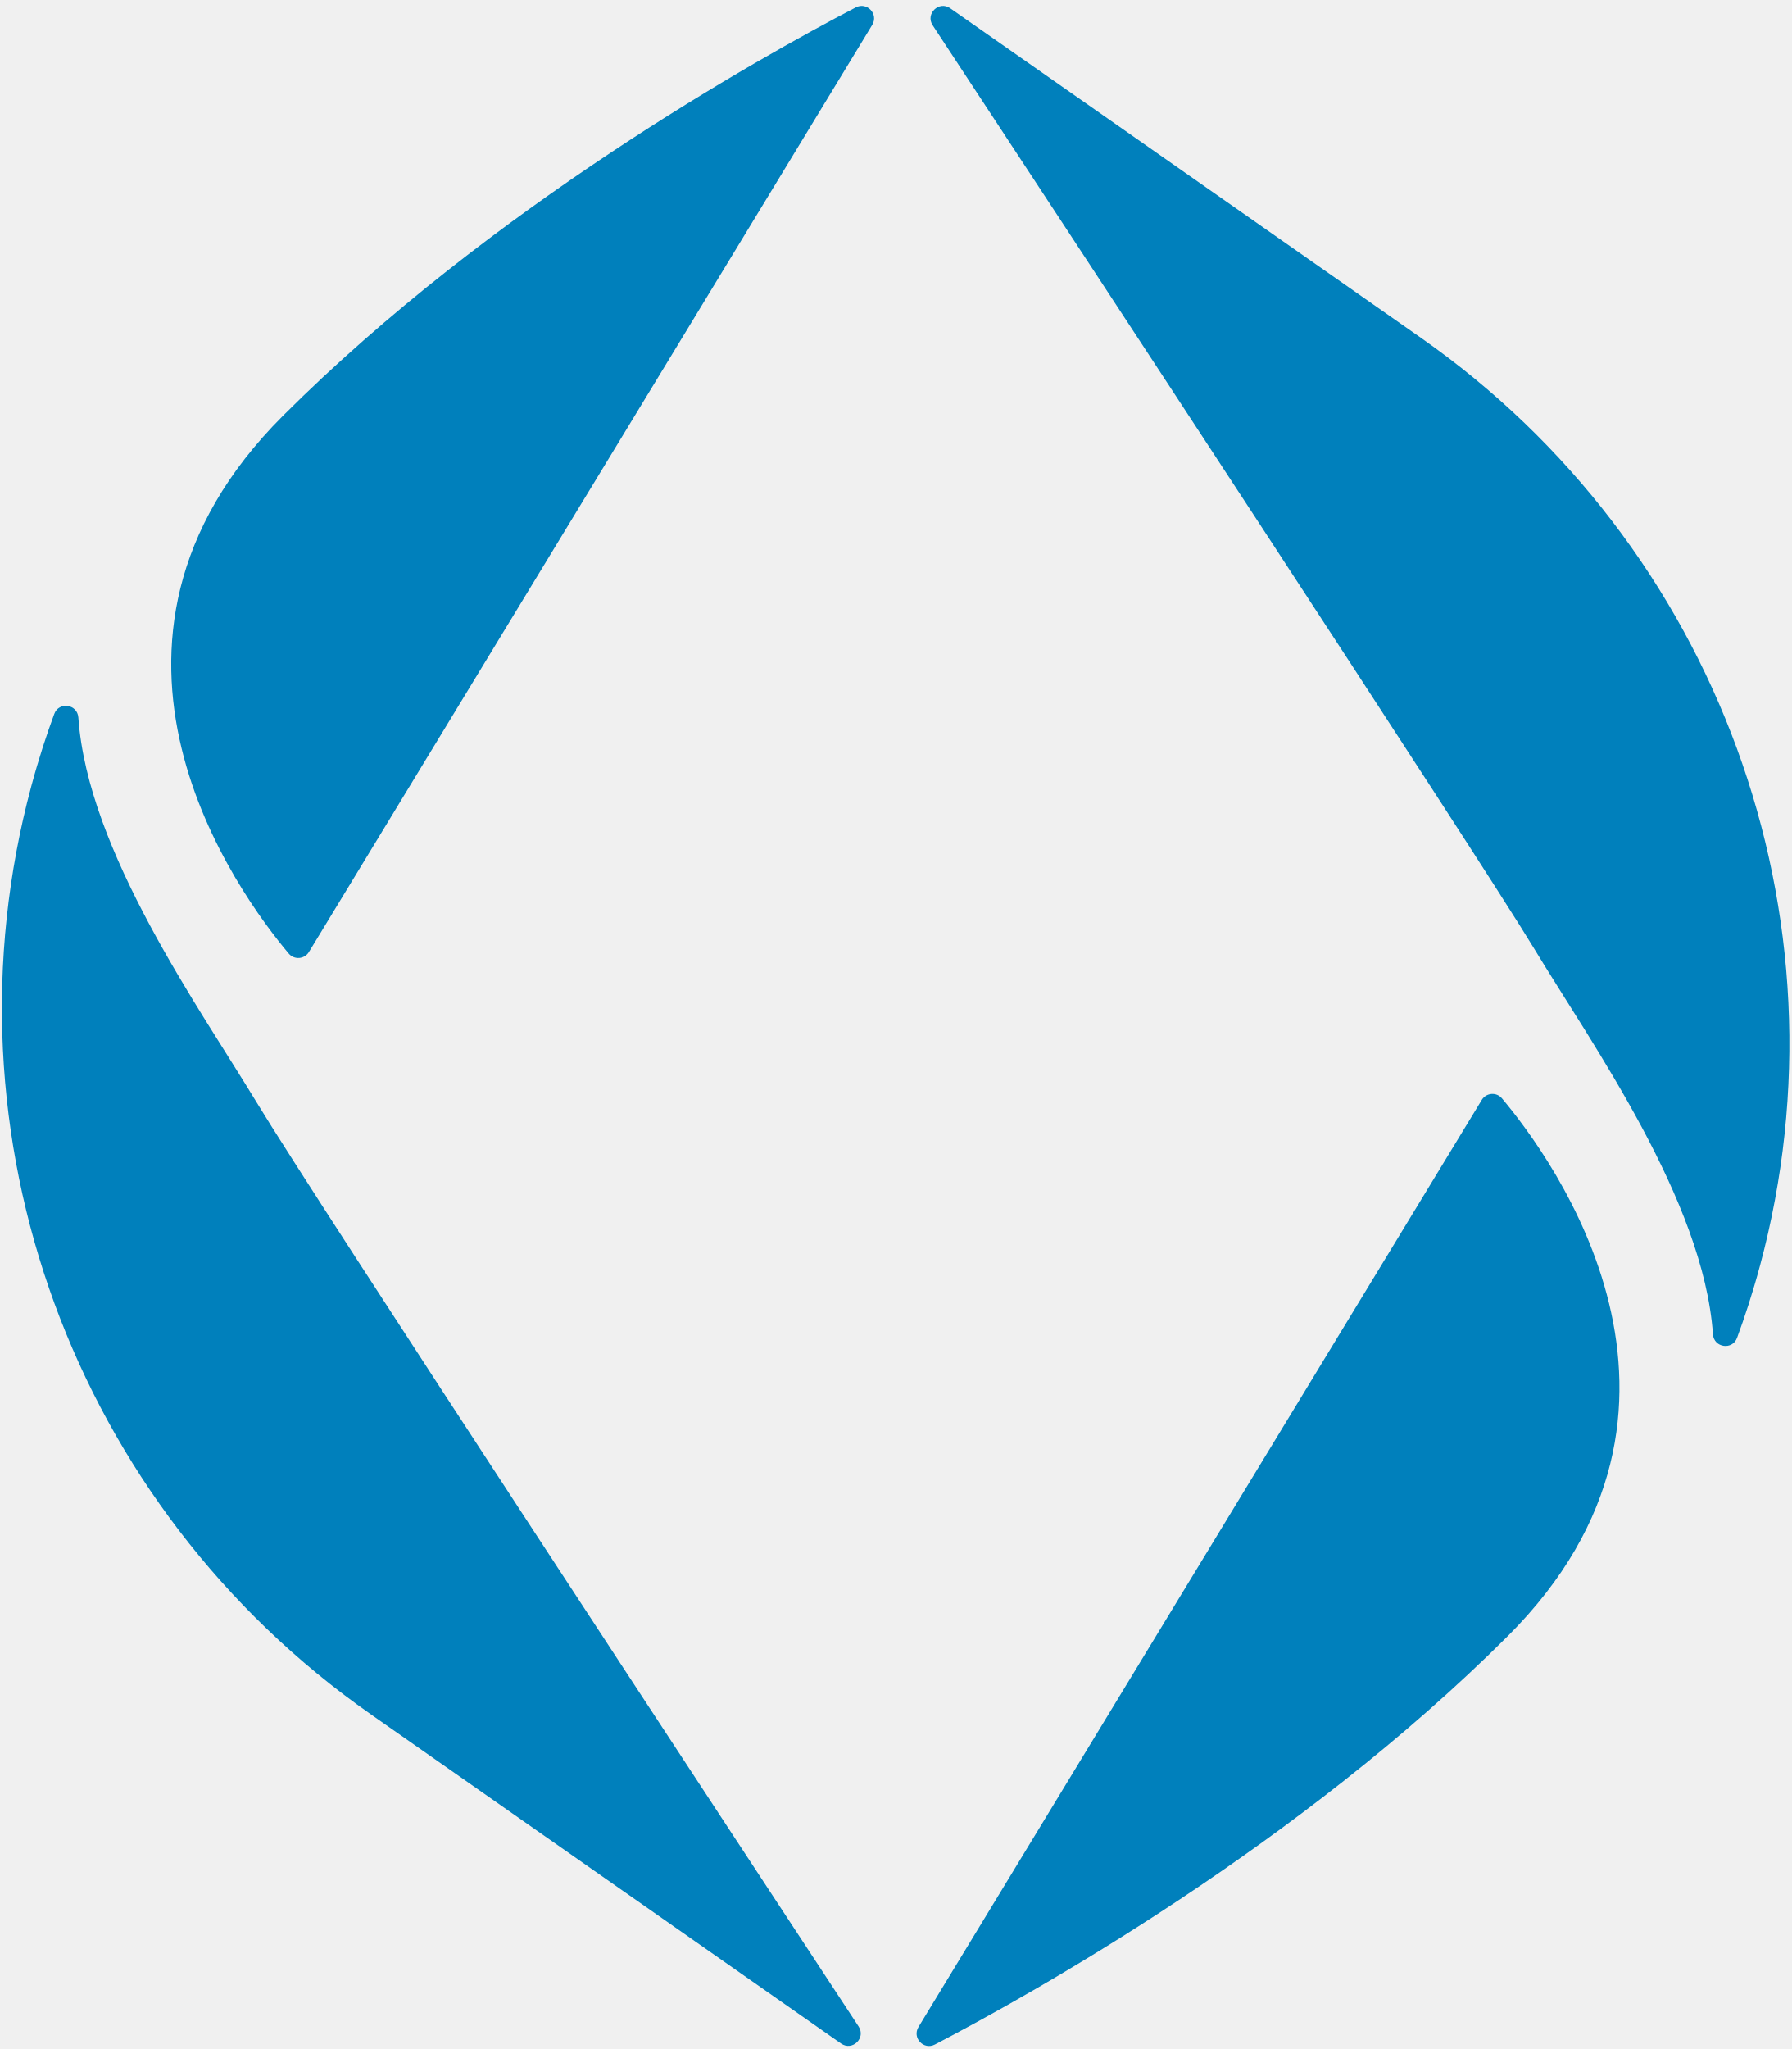
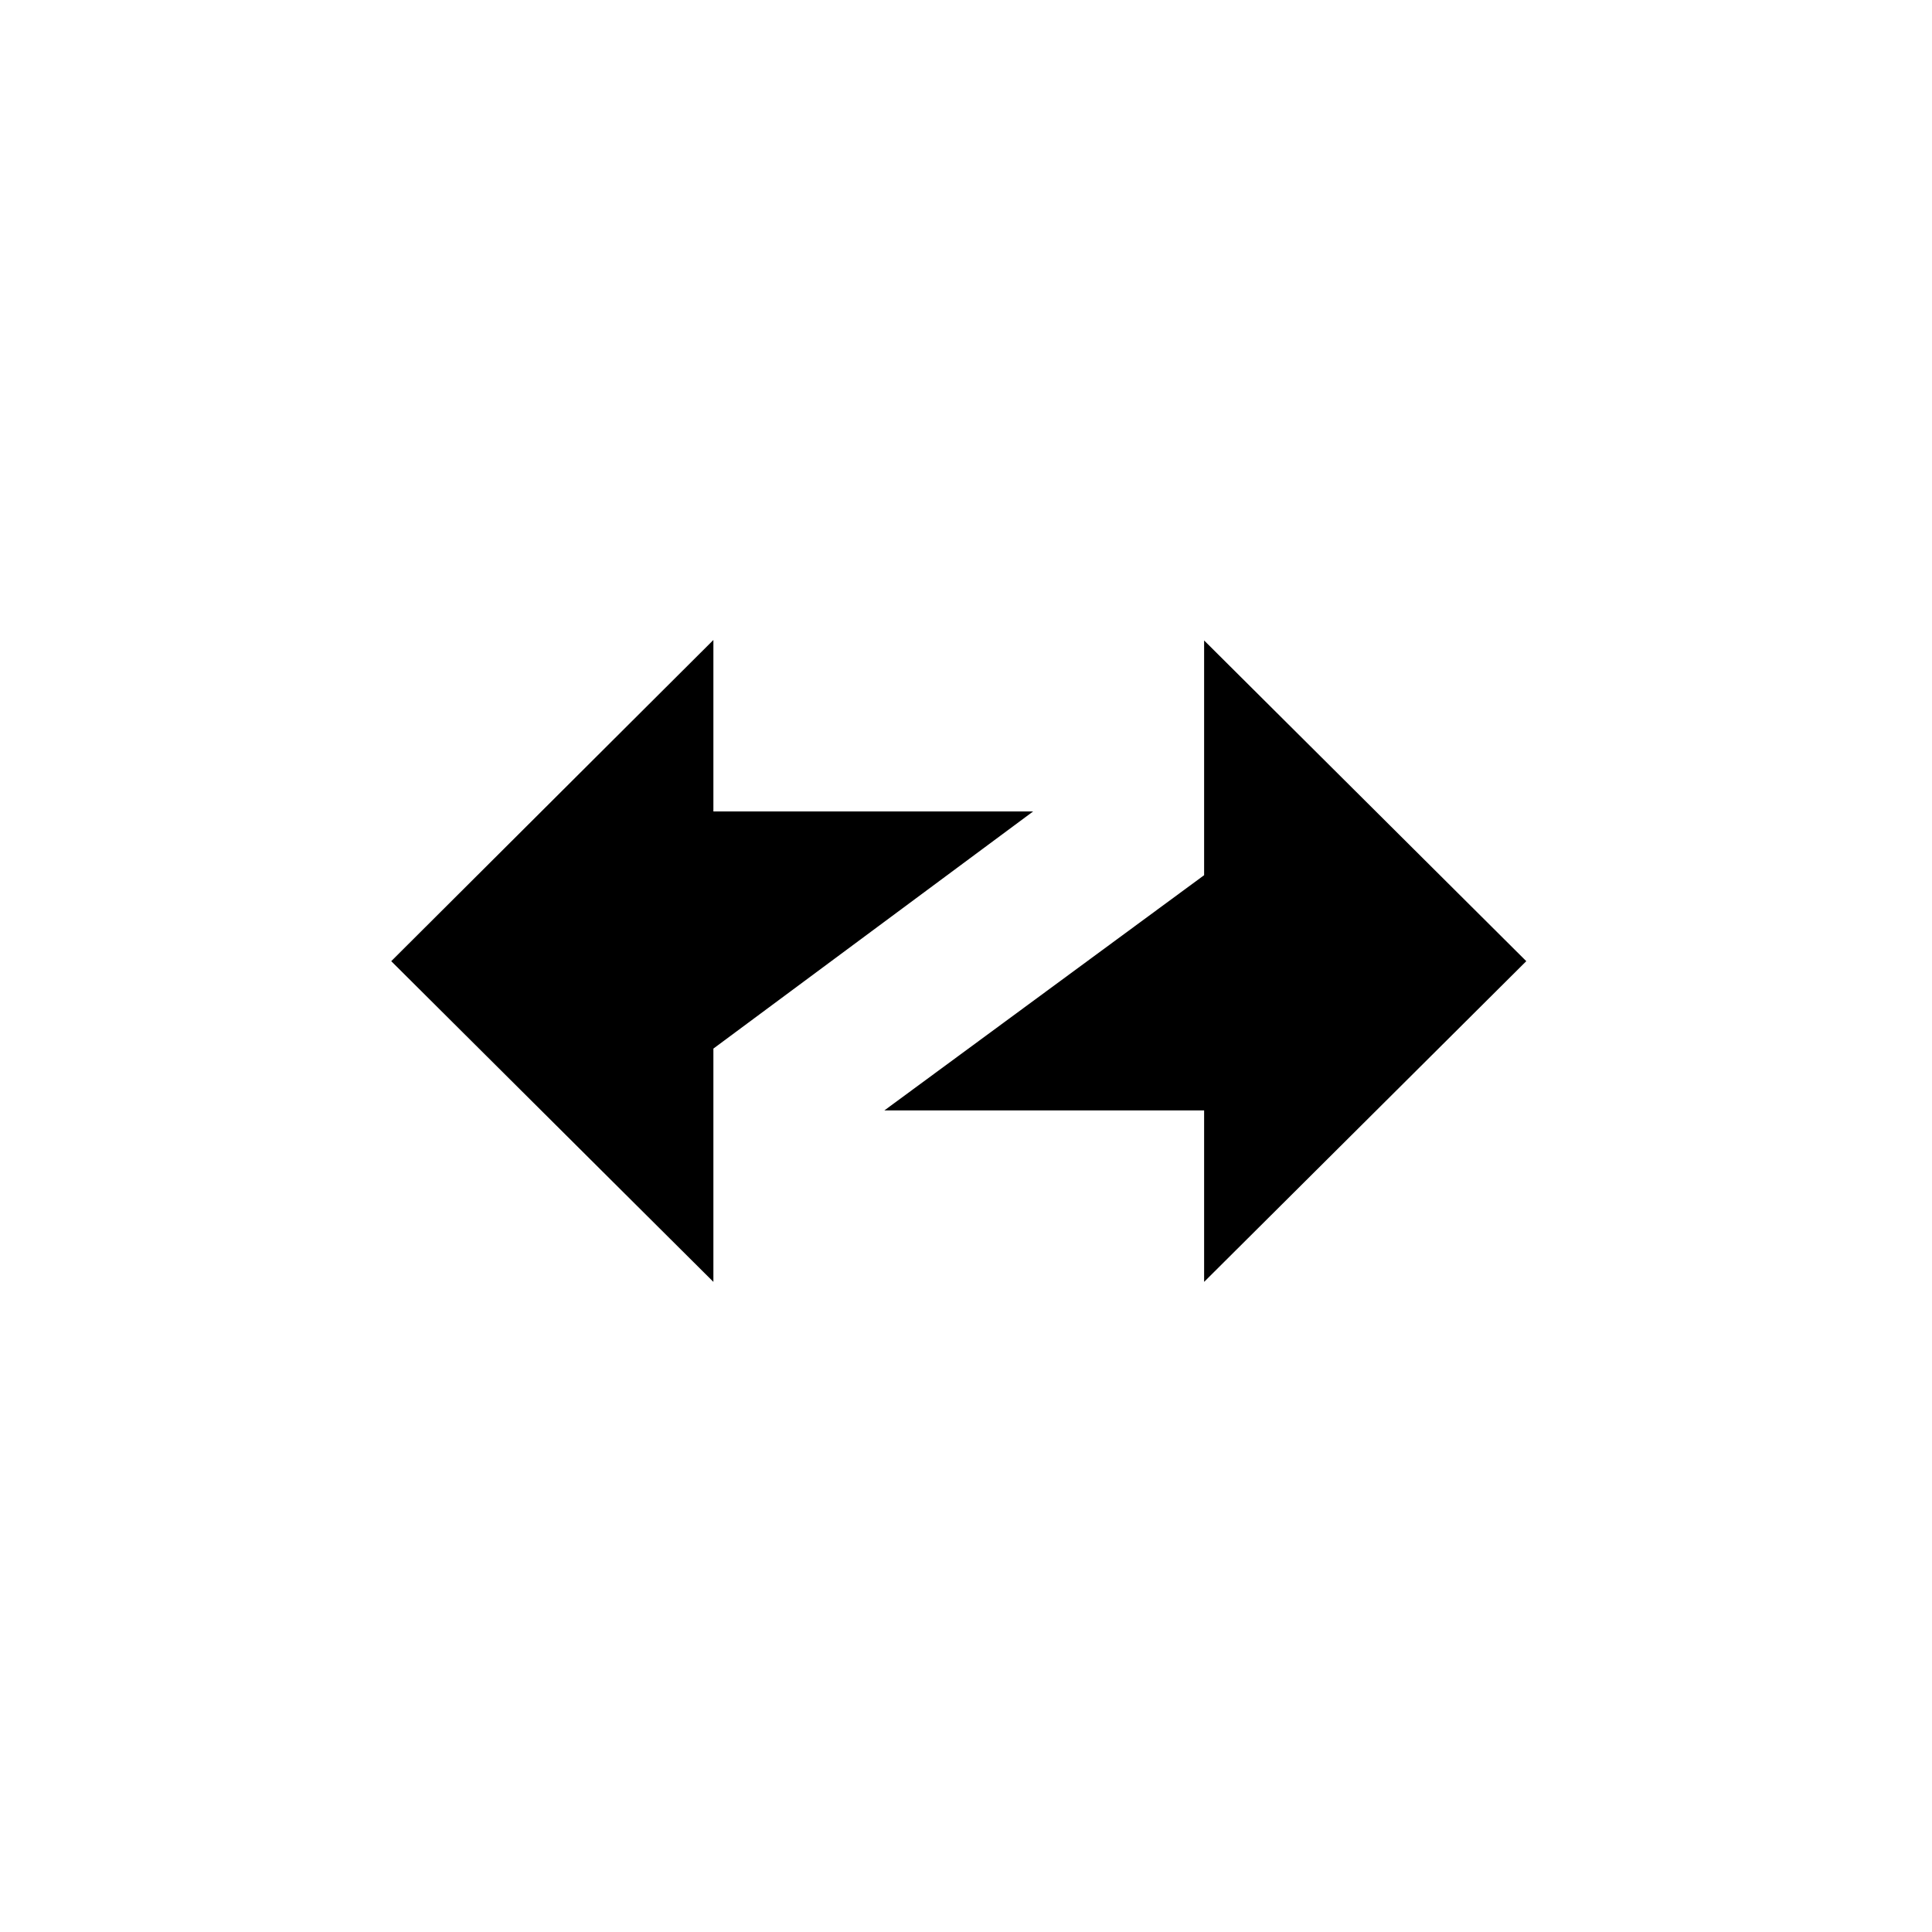
- <svg xmlns="http://www.w3.org/2000/svg" width="202" height="231" viewBox="0 0 202 231" fill="none">
-   <path d="M98.359 2.803L34.835 107.327C34.337 108.147 33.18 108.238 32.562 107.505C26.969 100.864 6.135 72.615 31.915 46.867C55.44 23.373 85.404 6.621 96.51 0.832C97.769 0.175 99.097 1.59 98.359 2.803Z" fill="#0080BC" />
-   <path d="M94.846 230.385C96.114 231.273 97.676 229.759 96.826 228.467C82.637 206.886 35.471 135.081 28.956 124.302C22.529 113.67 9.89 96.001 8.835 80.884C8.73 79.375 6.643 79.069 6.118 80.488C5.272 82.777 4.37 85.508 3.53 88.629C-7.074 128.023 8.327 169.826 41.775 193.238L94.846 230.386V230.385Z" fill="#0080BC" />
-   <path d="M103.571 228.526L167.095 124.003C167.593 123.183 168.751 123.092 169.369 123.825C174.961 130.465 195.796 158.715 170.015 184.463C146.49 207.957 116.526 224.709 105.421 230.498C104.161 231.155 102.834 229.74 103.571 228.526Z" fill="#0080BC" />
-   <path d="M107.154 0.931C105.886 0.043 104.324 1.557 105.174 2.849C119.363 24.43 166.529 96.235 173.044 107.014C179.471 117.646 192.11 135.315 193.165 150.432C193.27 151.941 195.357 152.247 195.882 150.828C196.728 148.539 197.63 145.808 198.47 142.687C209.074 103.293 193.673 61.49 160.225 38.078L107.154 0.931Z" fill="#0080BC" />
+ <svg xmlns="http://www.w3.org/2000/svg" version="1.1" id="Layer_1" x="0px" y="0px" viewBox="0 0 400 400" style="enable-background:new 0 0 400 400;" xml:space="preserve">
+   <style type="text/css">
+ 	.st0{fill-rule:evenodd;clip-rule:evenodd;fill:#FFFFFF;}
+ 	.st1{fill-rule:evenodd;clip-rule:evenodd;}
+ </style>
+   <rect class="st0" width="400" height="400" />
+   <g>
+     <path class="st1" d="M316,199l-66.7-66.4v48.6l-66.2,48.7l66.2,0v35.5L316,199z" />
+     <path class="st1" d="M81,199l66.7,66.4v-48.3l66.2-49.1l-66.2,0v-35.5L81,199z" />
+   </g>
</svg>
